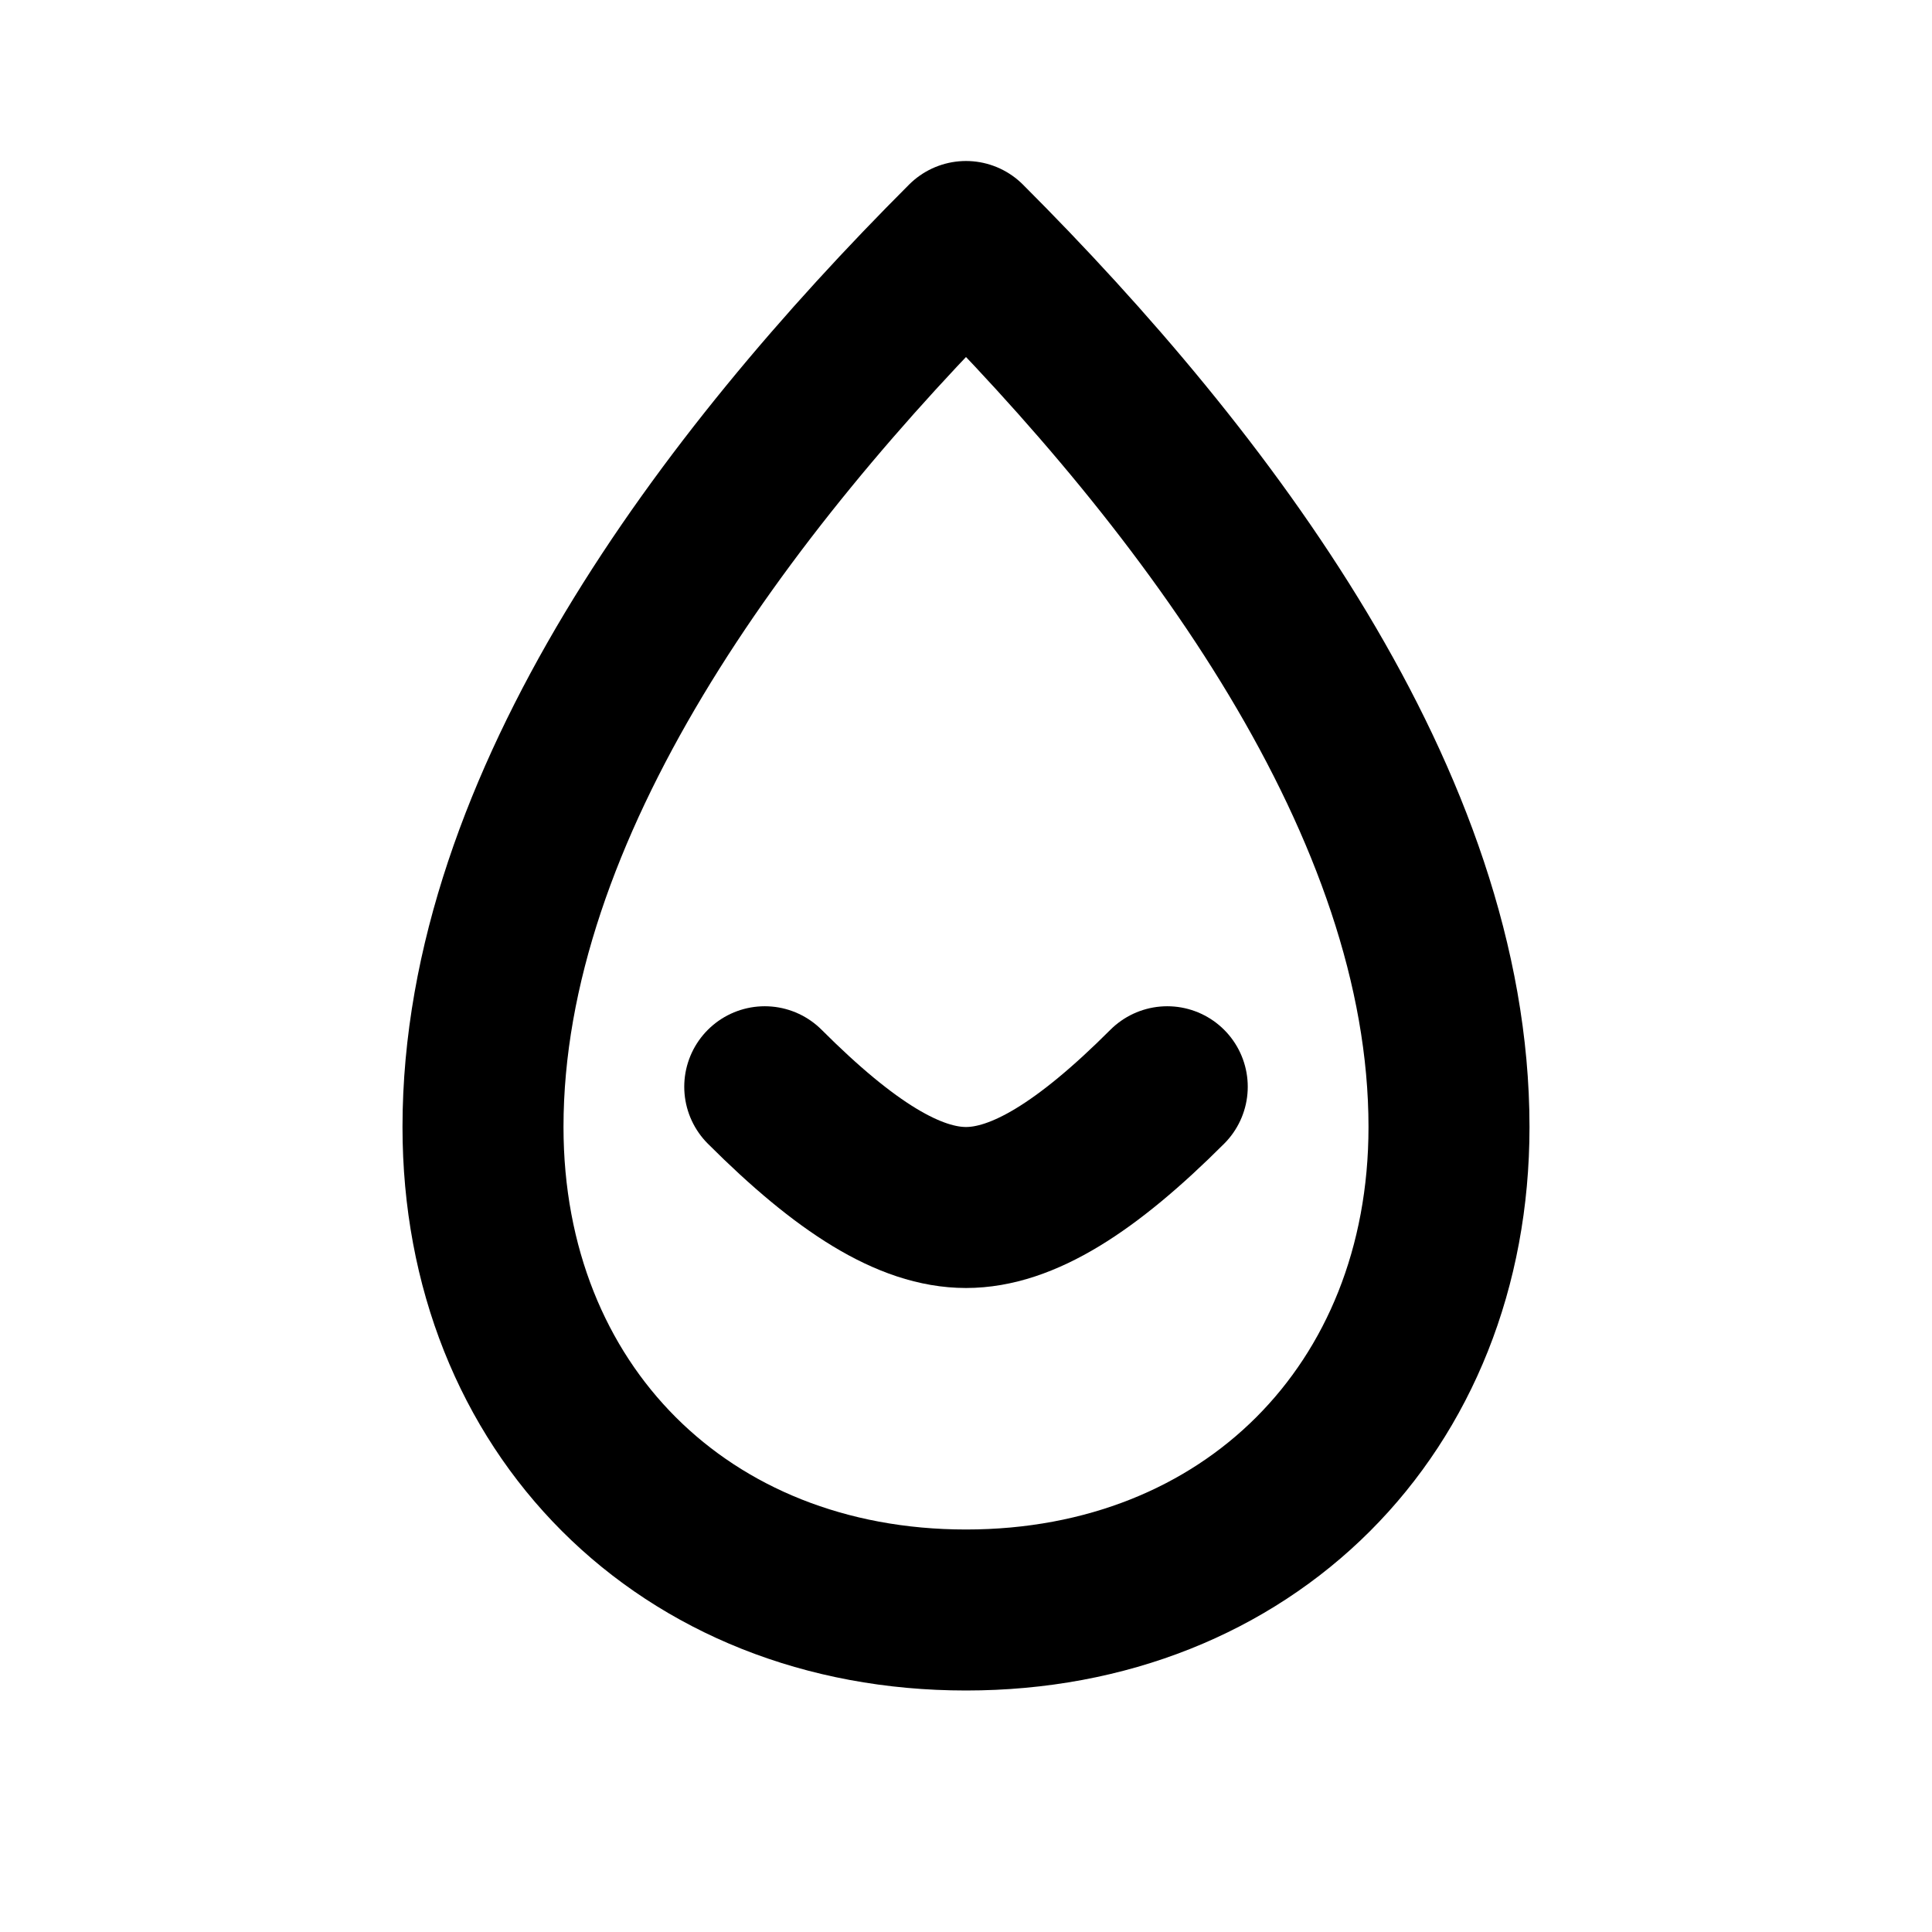
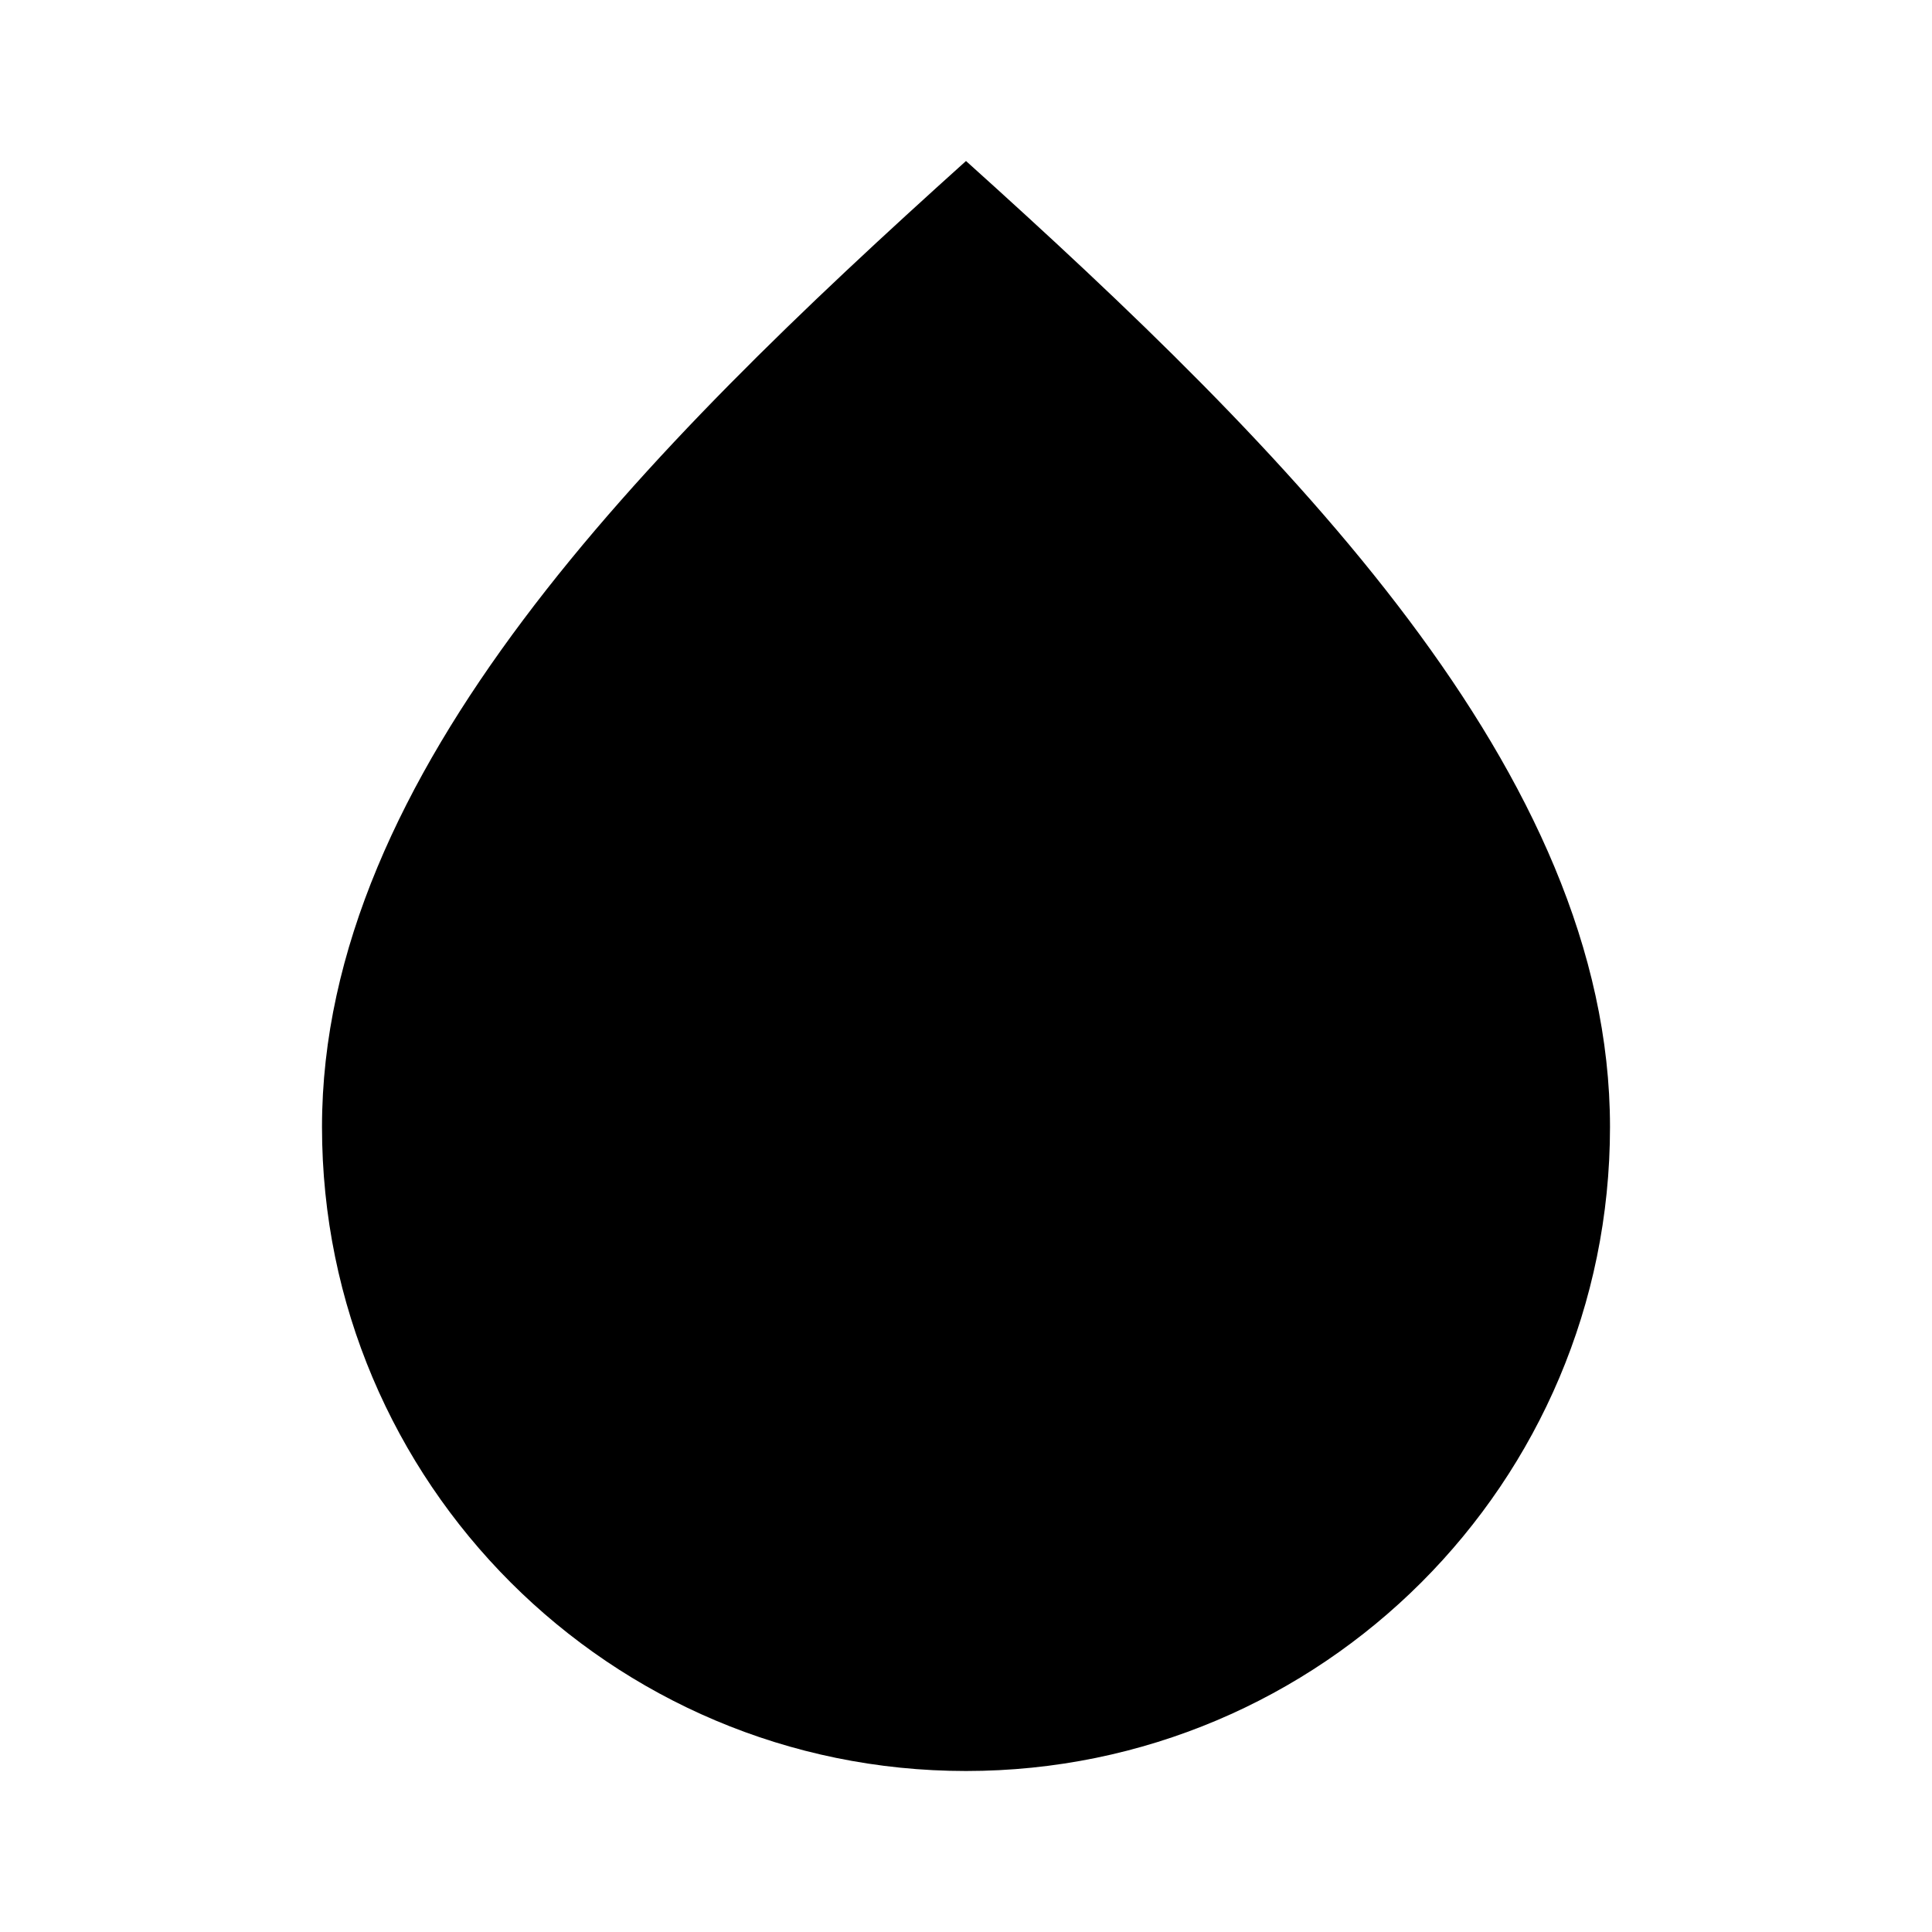
- <svg xmlns="http://www.w3.org/2000/svg" width="24" height="24" viewBox="0 0 24 24" fill="none" stroke="currentColor" stroke-width="2" stroke-linecap="round" stroke-linejoin="round" class="icon icon-tabler icons-tabler-outline icon-tabler-jike">
-   <path stroke="none" d="M0 0h24v24H0z" fill="none" />
-   <path d="M12 20c-3.5 0-6-2.5-6-6 0-4 3-8 6-11 3 3 6 7 6 11 0 3.5-2.5 6-6 6z" />
-   <path d="M9.5 13.5c1 1 1.8 1.5 2.5 1.5s1.5-.5 2.5-1.5" />
+ <svg xmlns="http://www.w3.org/2000/svg" width="24" height="24" viewBox="0 0 24 24" fill="currentColor" class="icon icon-tabler icons-tabler-filled icon-tabler-brand-jike">
+   <path fill-rule="evenodd" d="M12 2c-4 3.6-8 7.6-8 12a8 8 0 0 0 16 0c0-4.4-4-8.4-8-12zM8.4 13.9a4.6 4.6 0 0 0 7.2 0 4.6 4.6 0 0 1 -7.2 0z" />
</svg>
